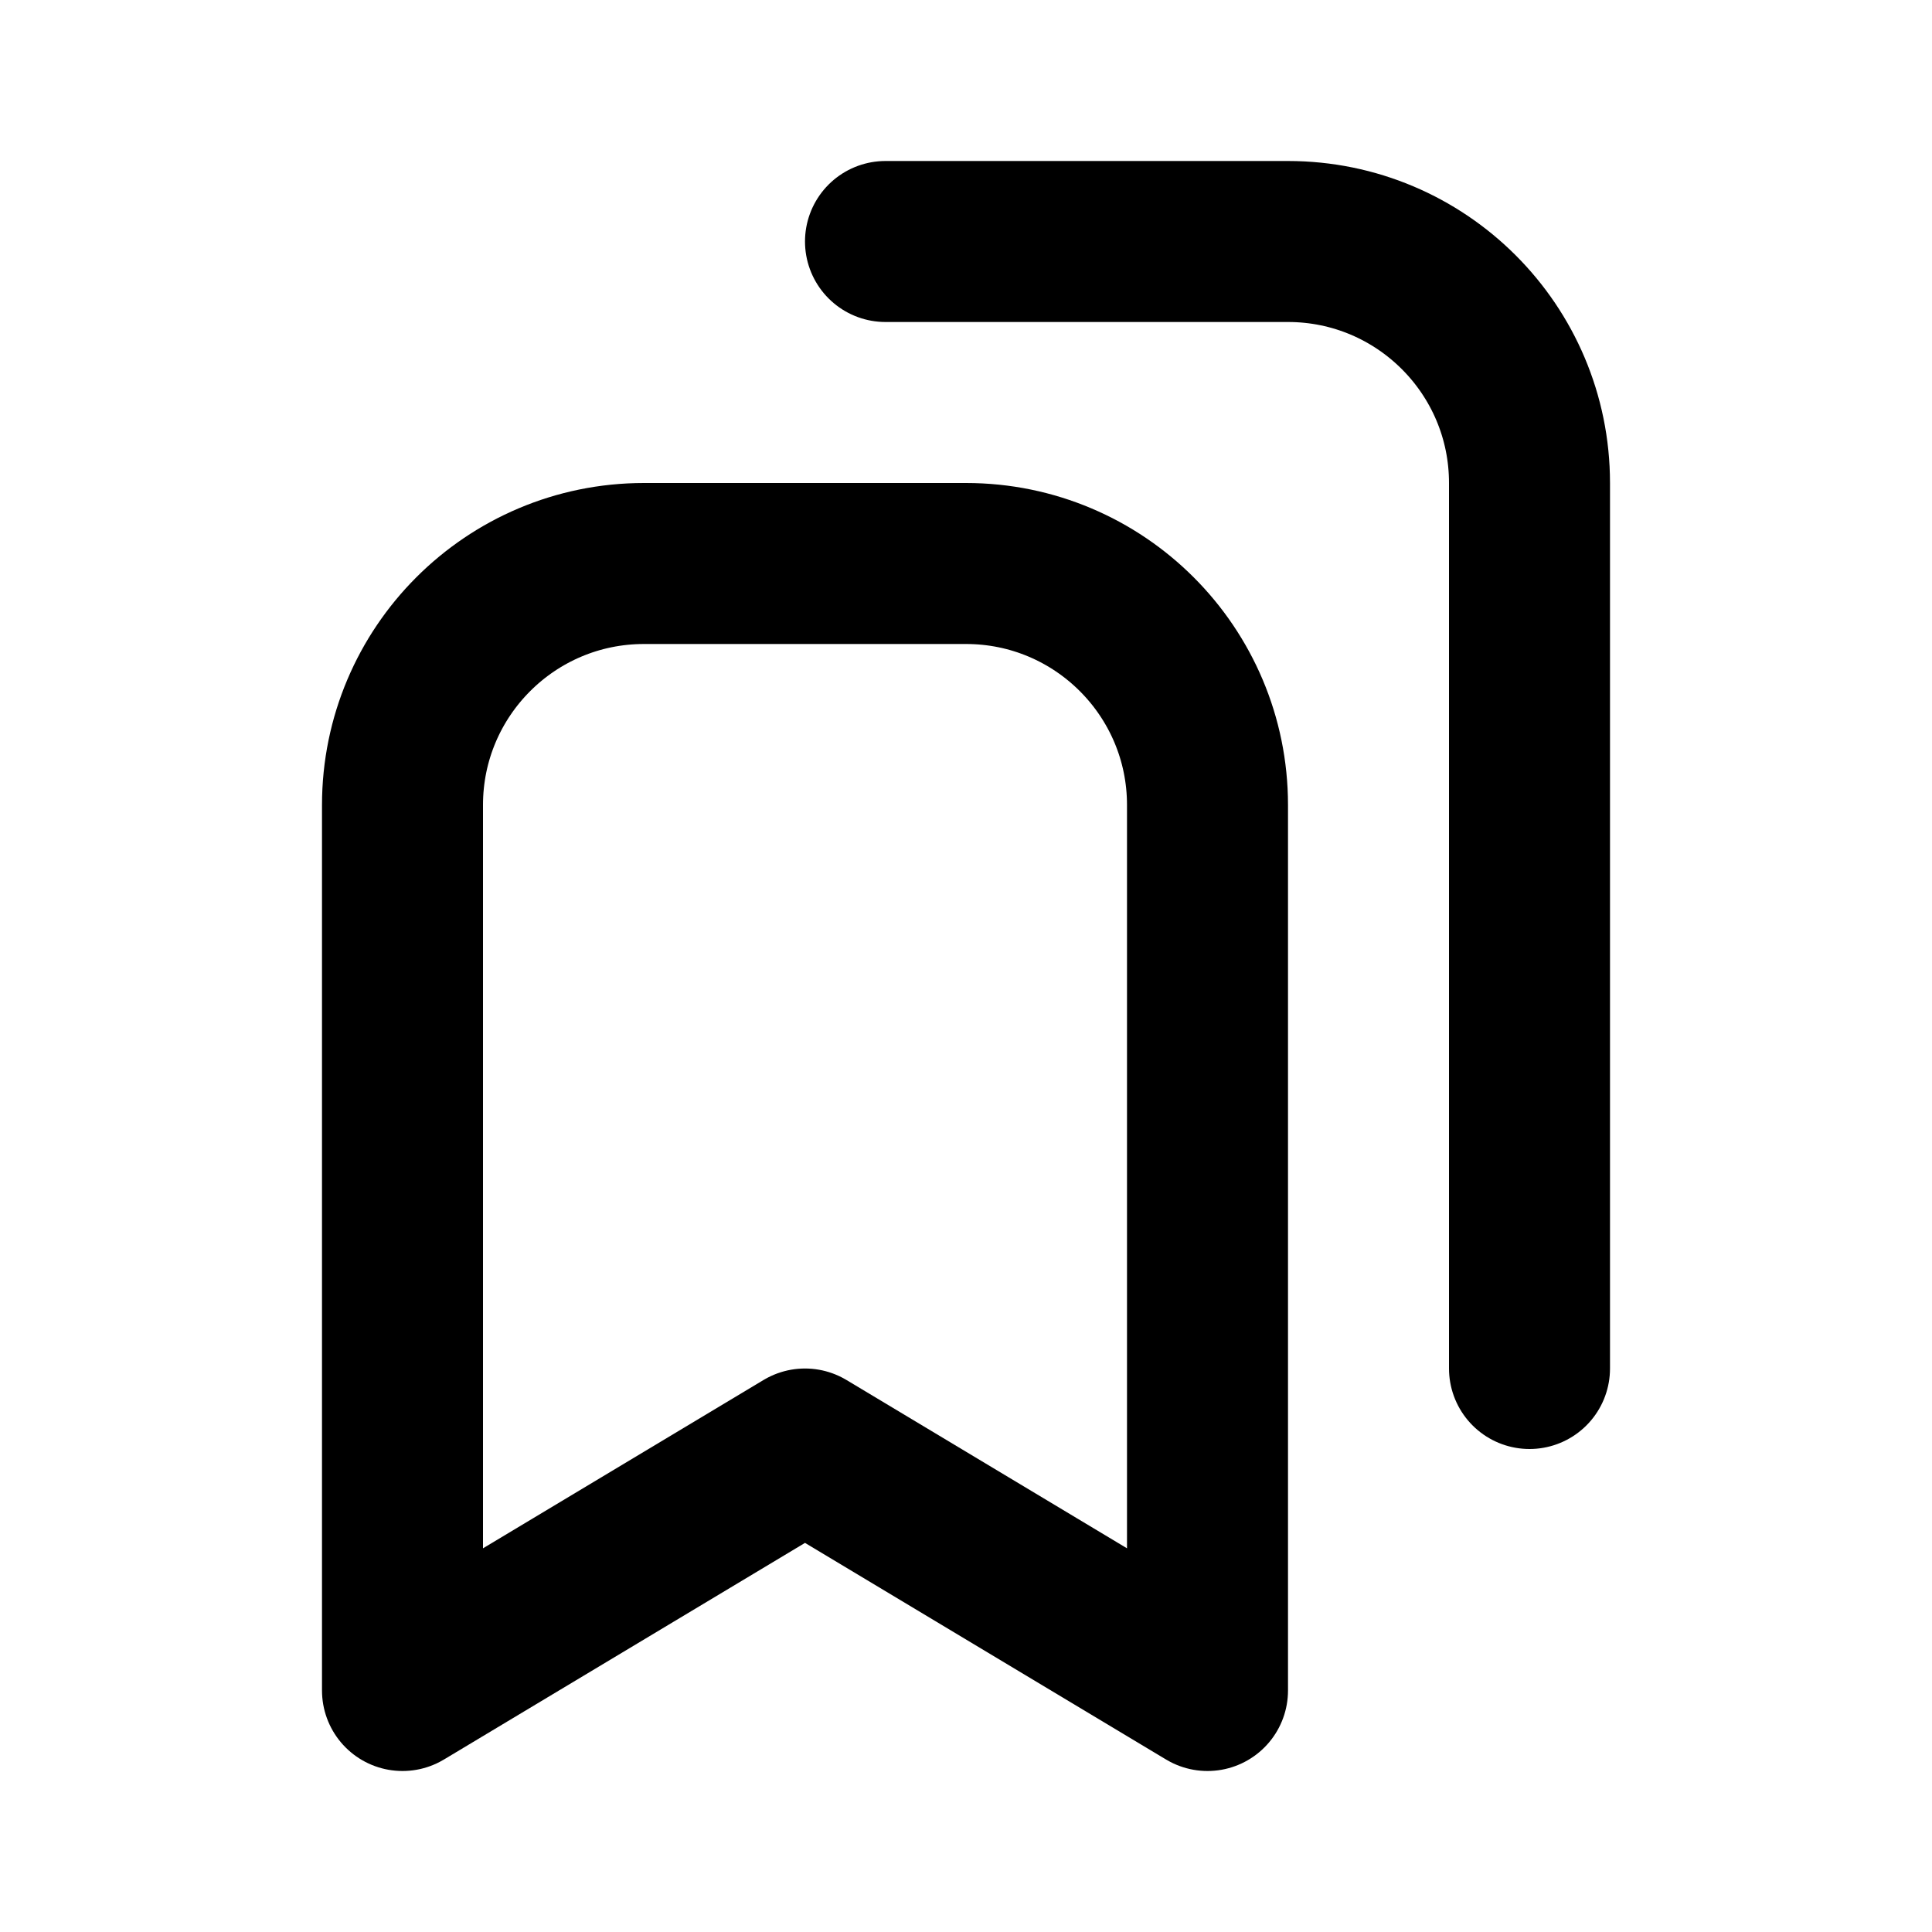
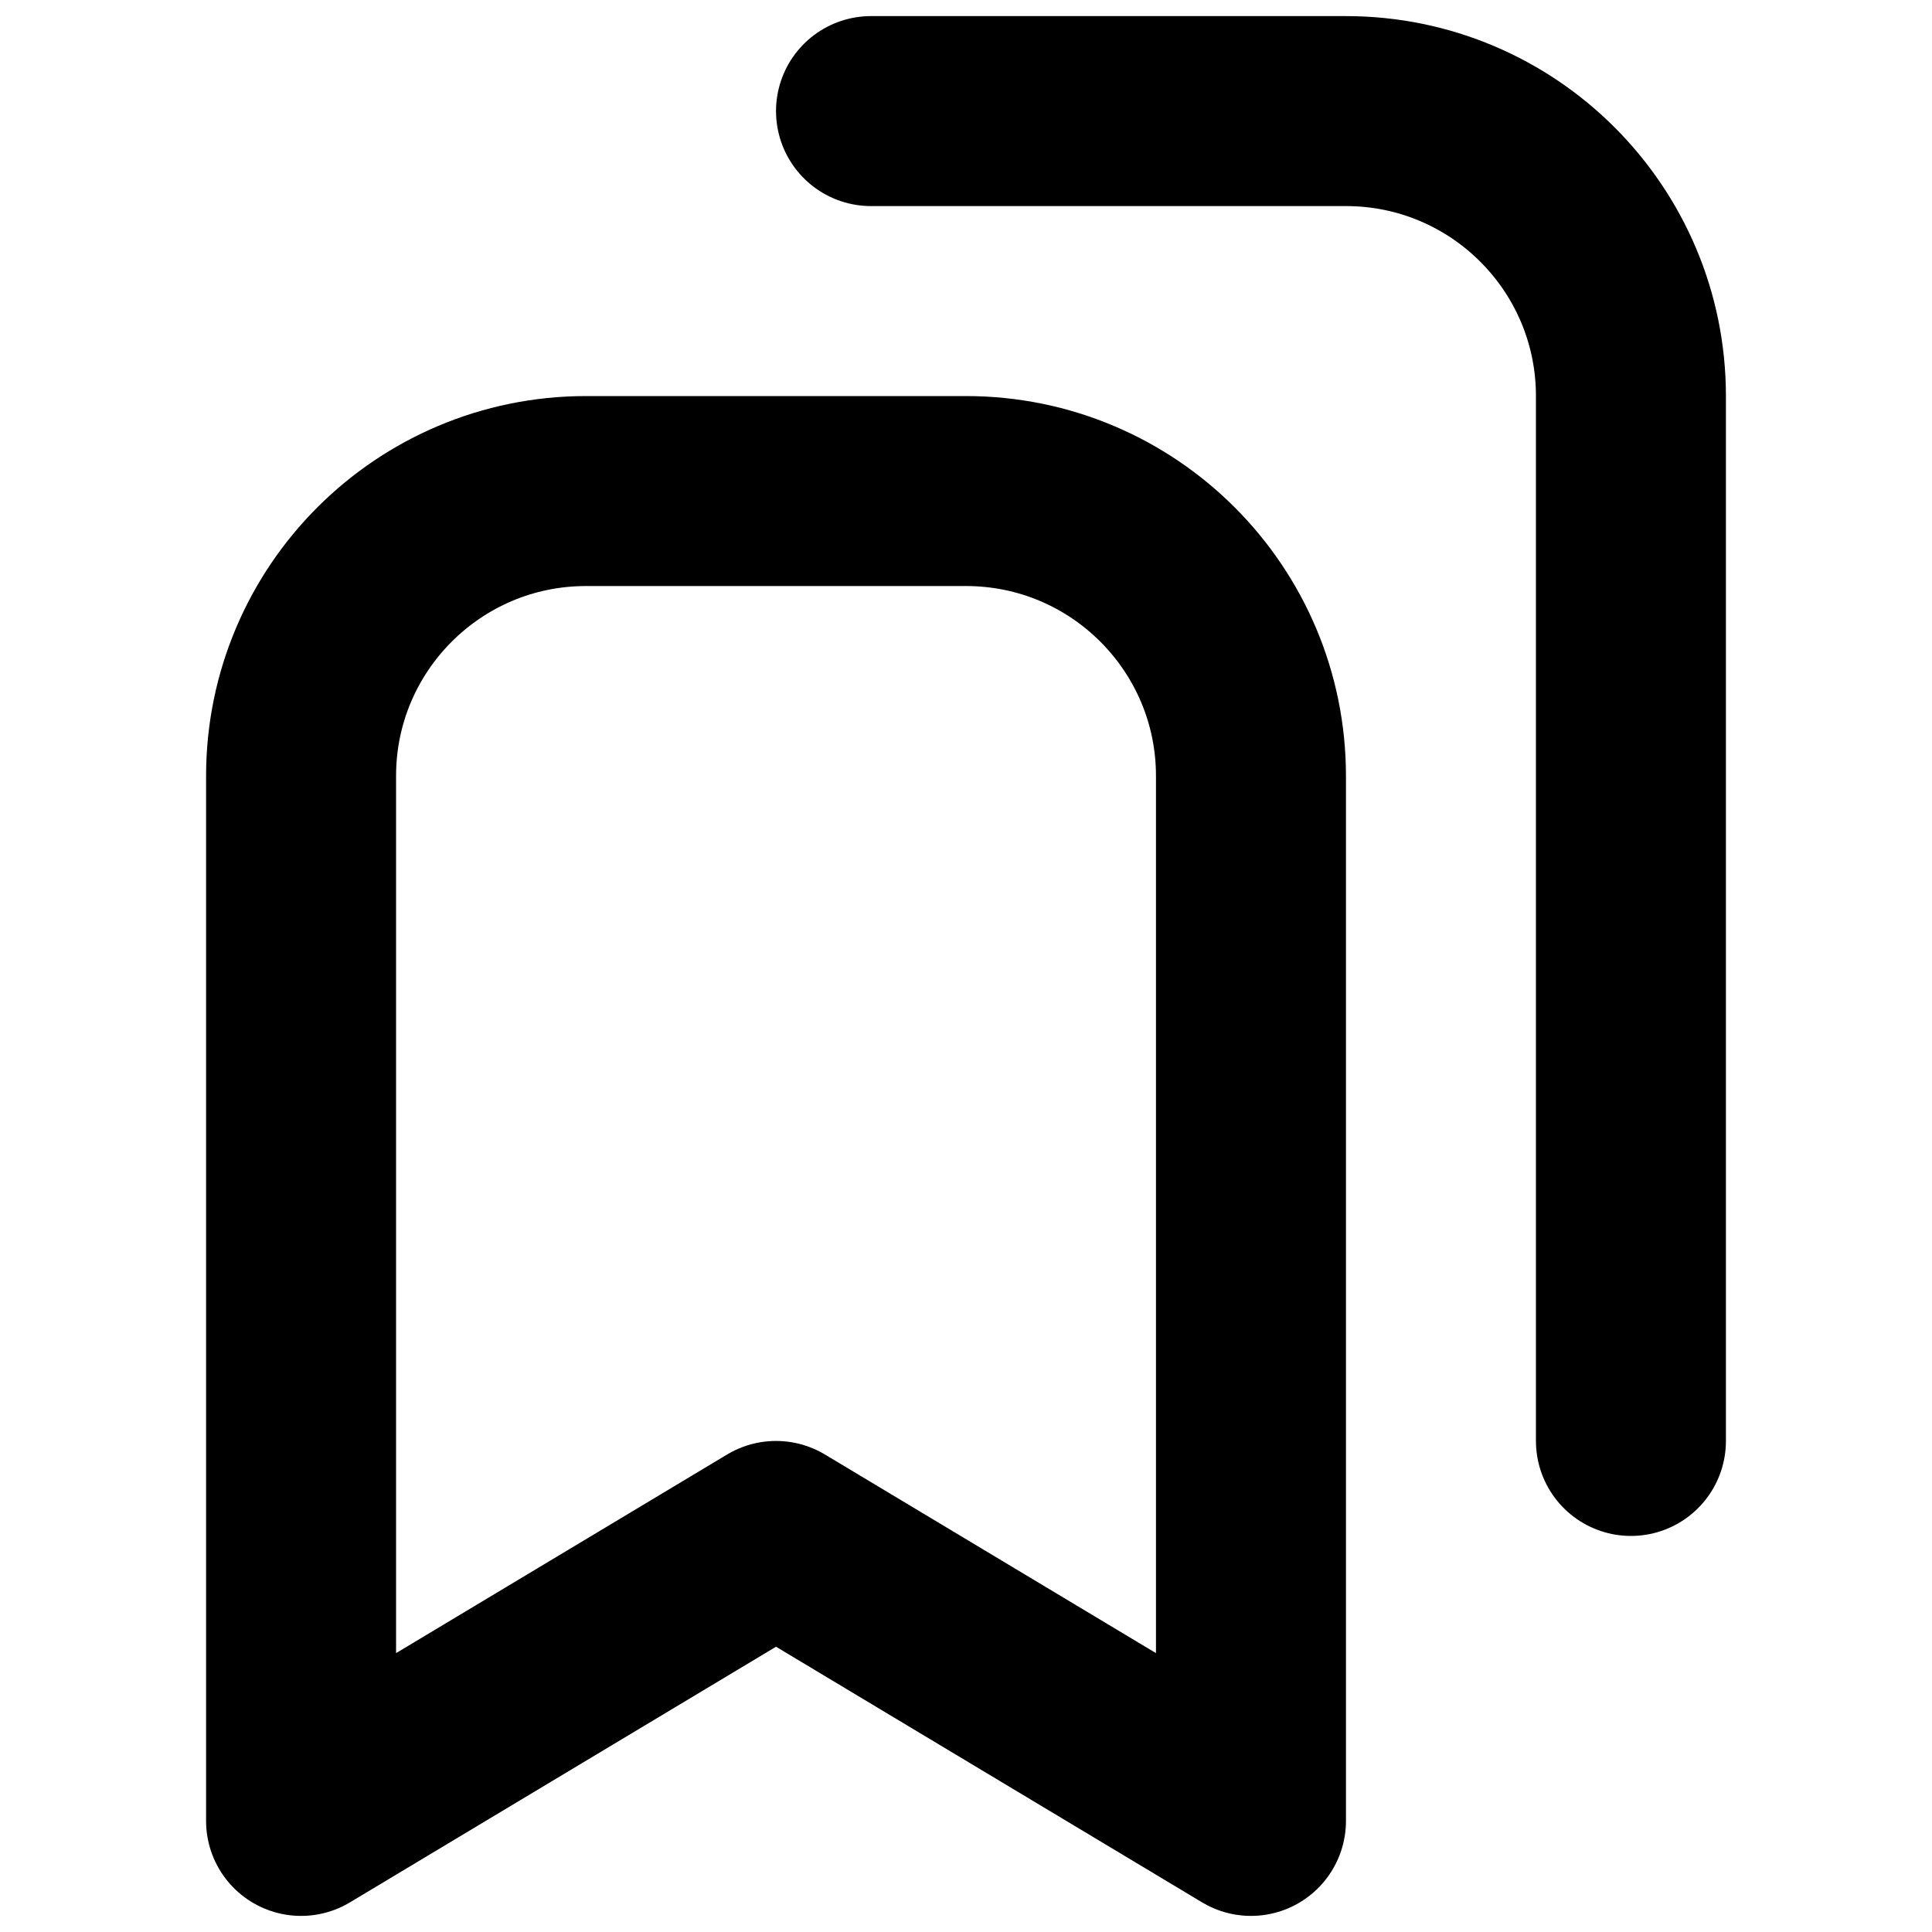
<svg xmlns="http://www.w3.org/2000/svg" width="24" height="24" viewBox="0 0 24 24" fill="none" stroke="currentColor" stroke-width="2" stroke-linecap="round" stroke-linejoin="round" class="icon icon-tabler icons-tabler-outline icon-tabler-bookmarks">
-   <path stroke="none" d="M0 0h24v24H0z" fill="none" />
-   <path d="M15 10v11l-5 -3l-5 3v-11a3 3 0 0 1 3 -3h4a3 3 0 0 1 3 3z" />
-   <path d="M11 3h5a3 3 0 0 1 3 3v11" />
+   <g transform="translate(12 12) scale(1.18) translate(-12 -12)">
+     <path stroke="none" d="M0 0h24v24H0z" fill="none" />
+     <path d="M15 10v11l-5 -3l-5 3v-11a3 3 0 0 1 3 -3h4a3 3 0 0 1 3 3z" />
+     <path d="M11 3h5a3 3 0 0 1 3 3v11" />
+   </g>
</svg>
